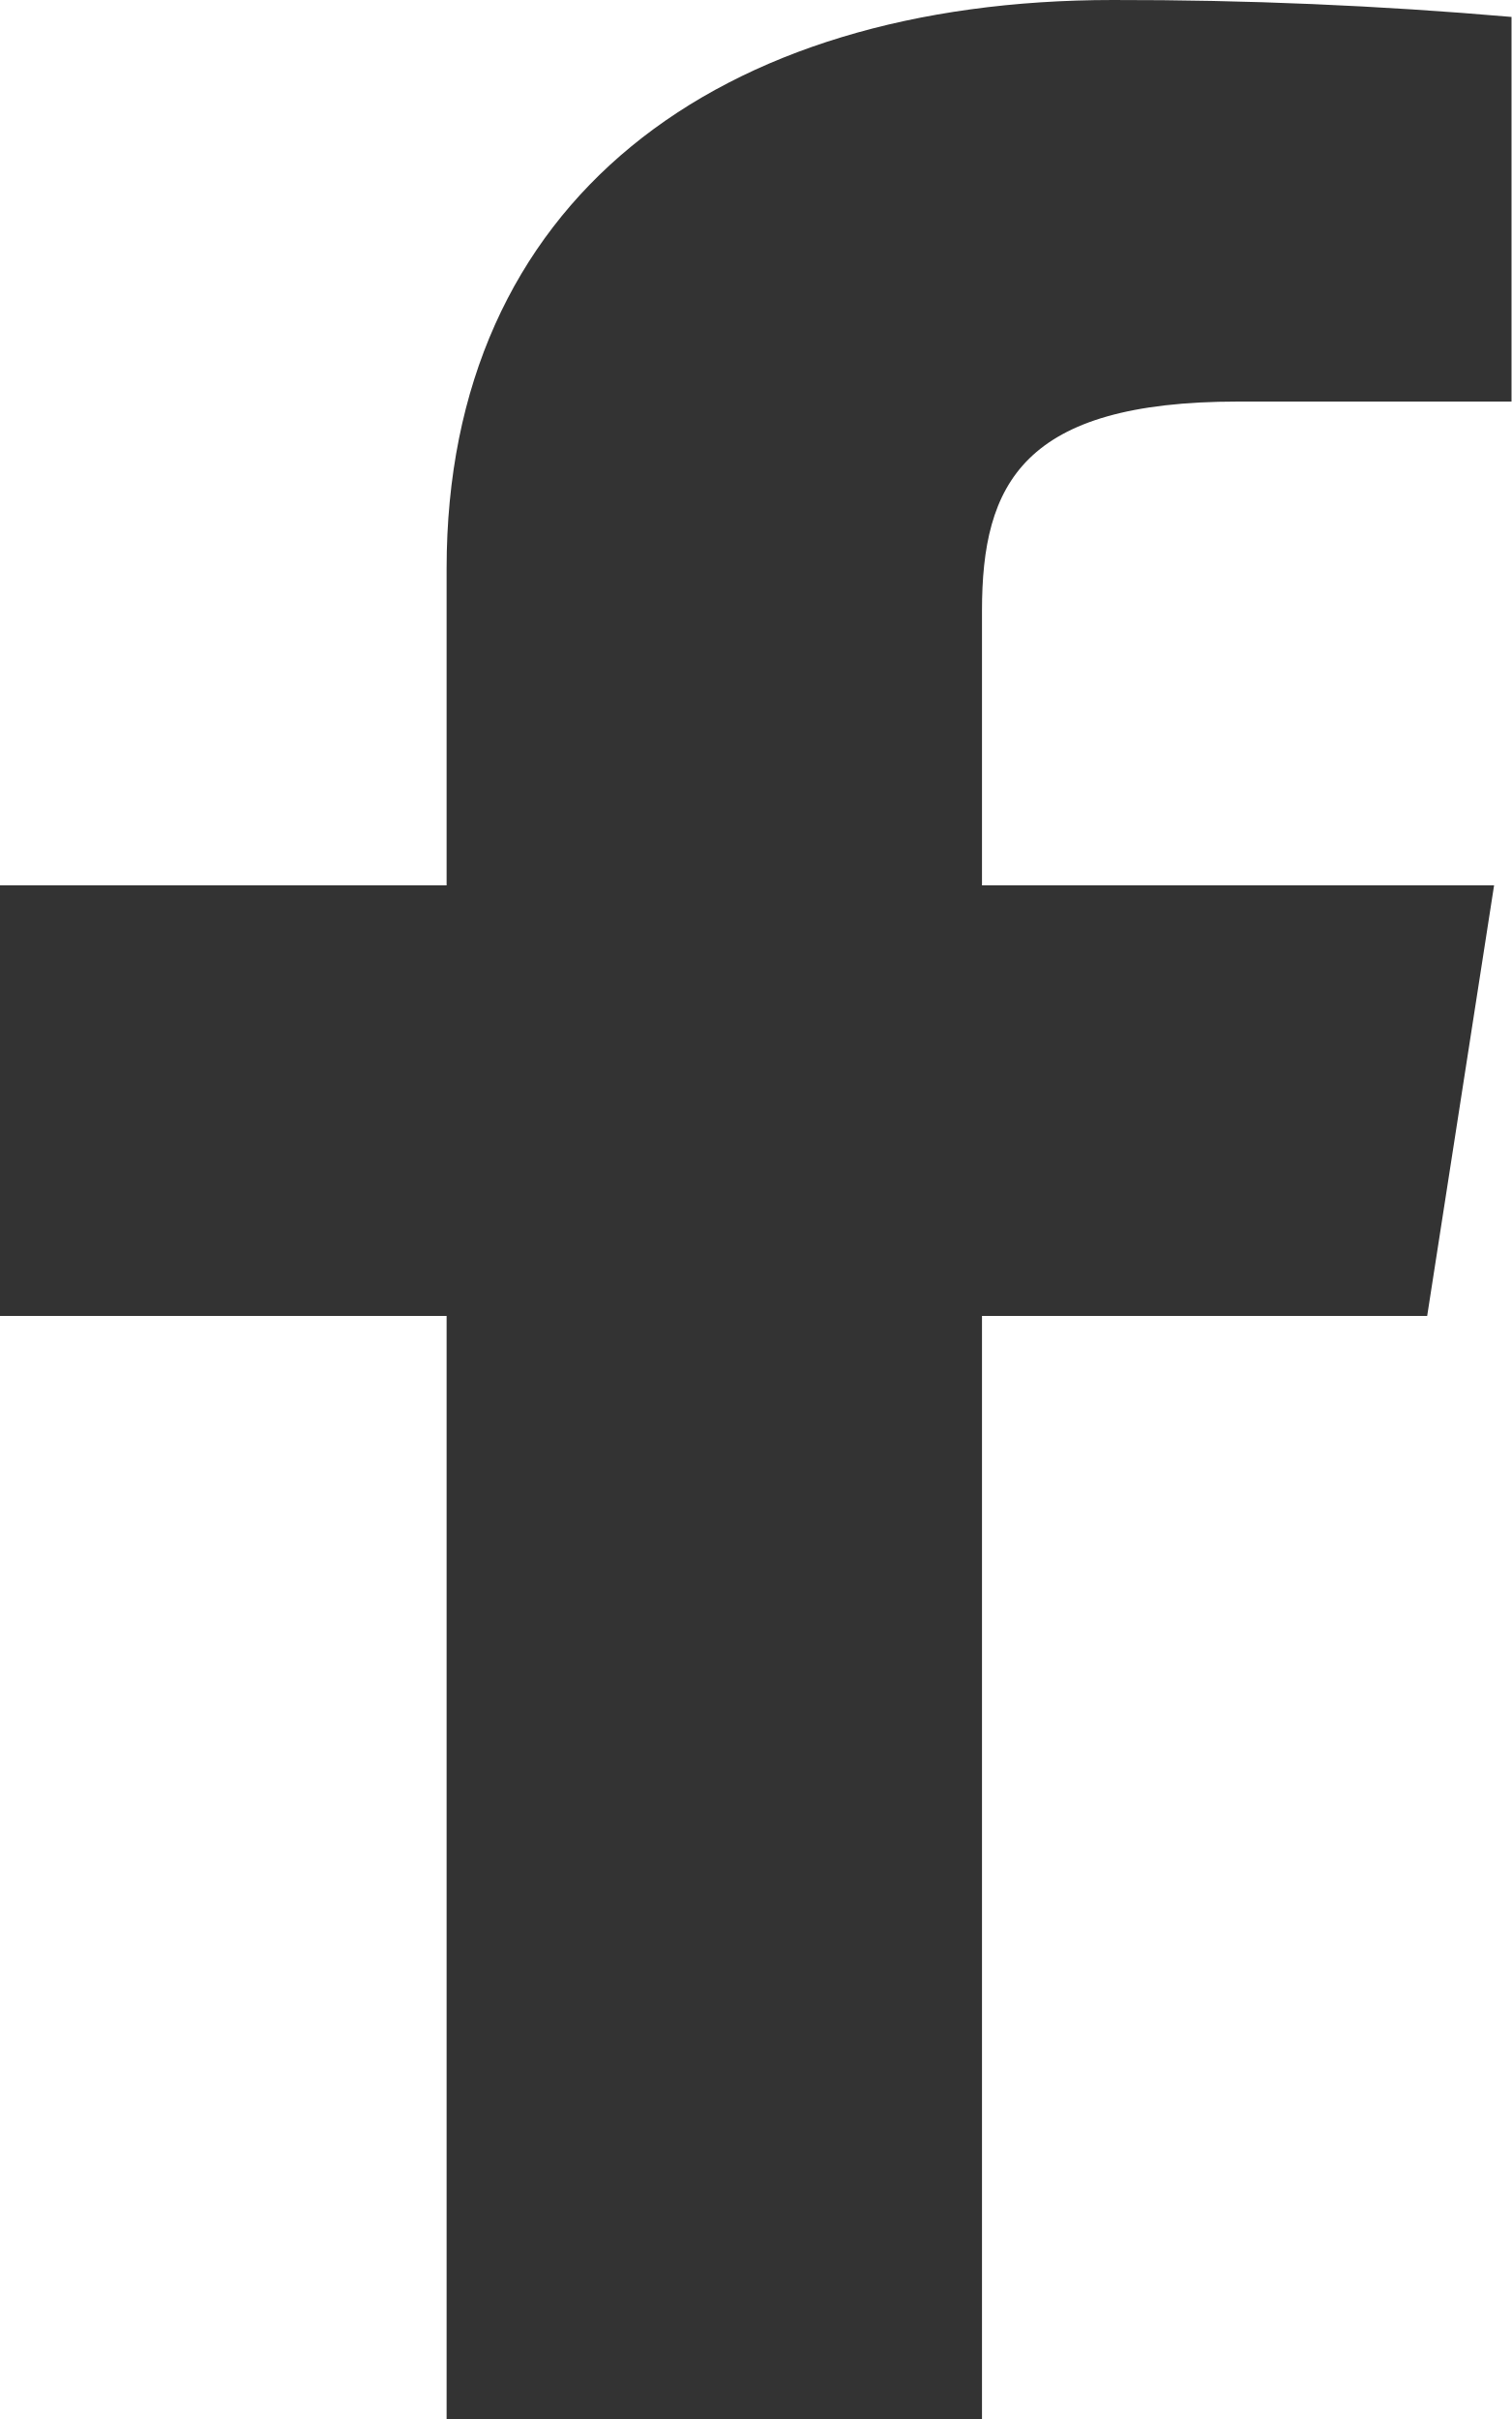
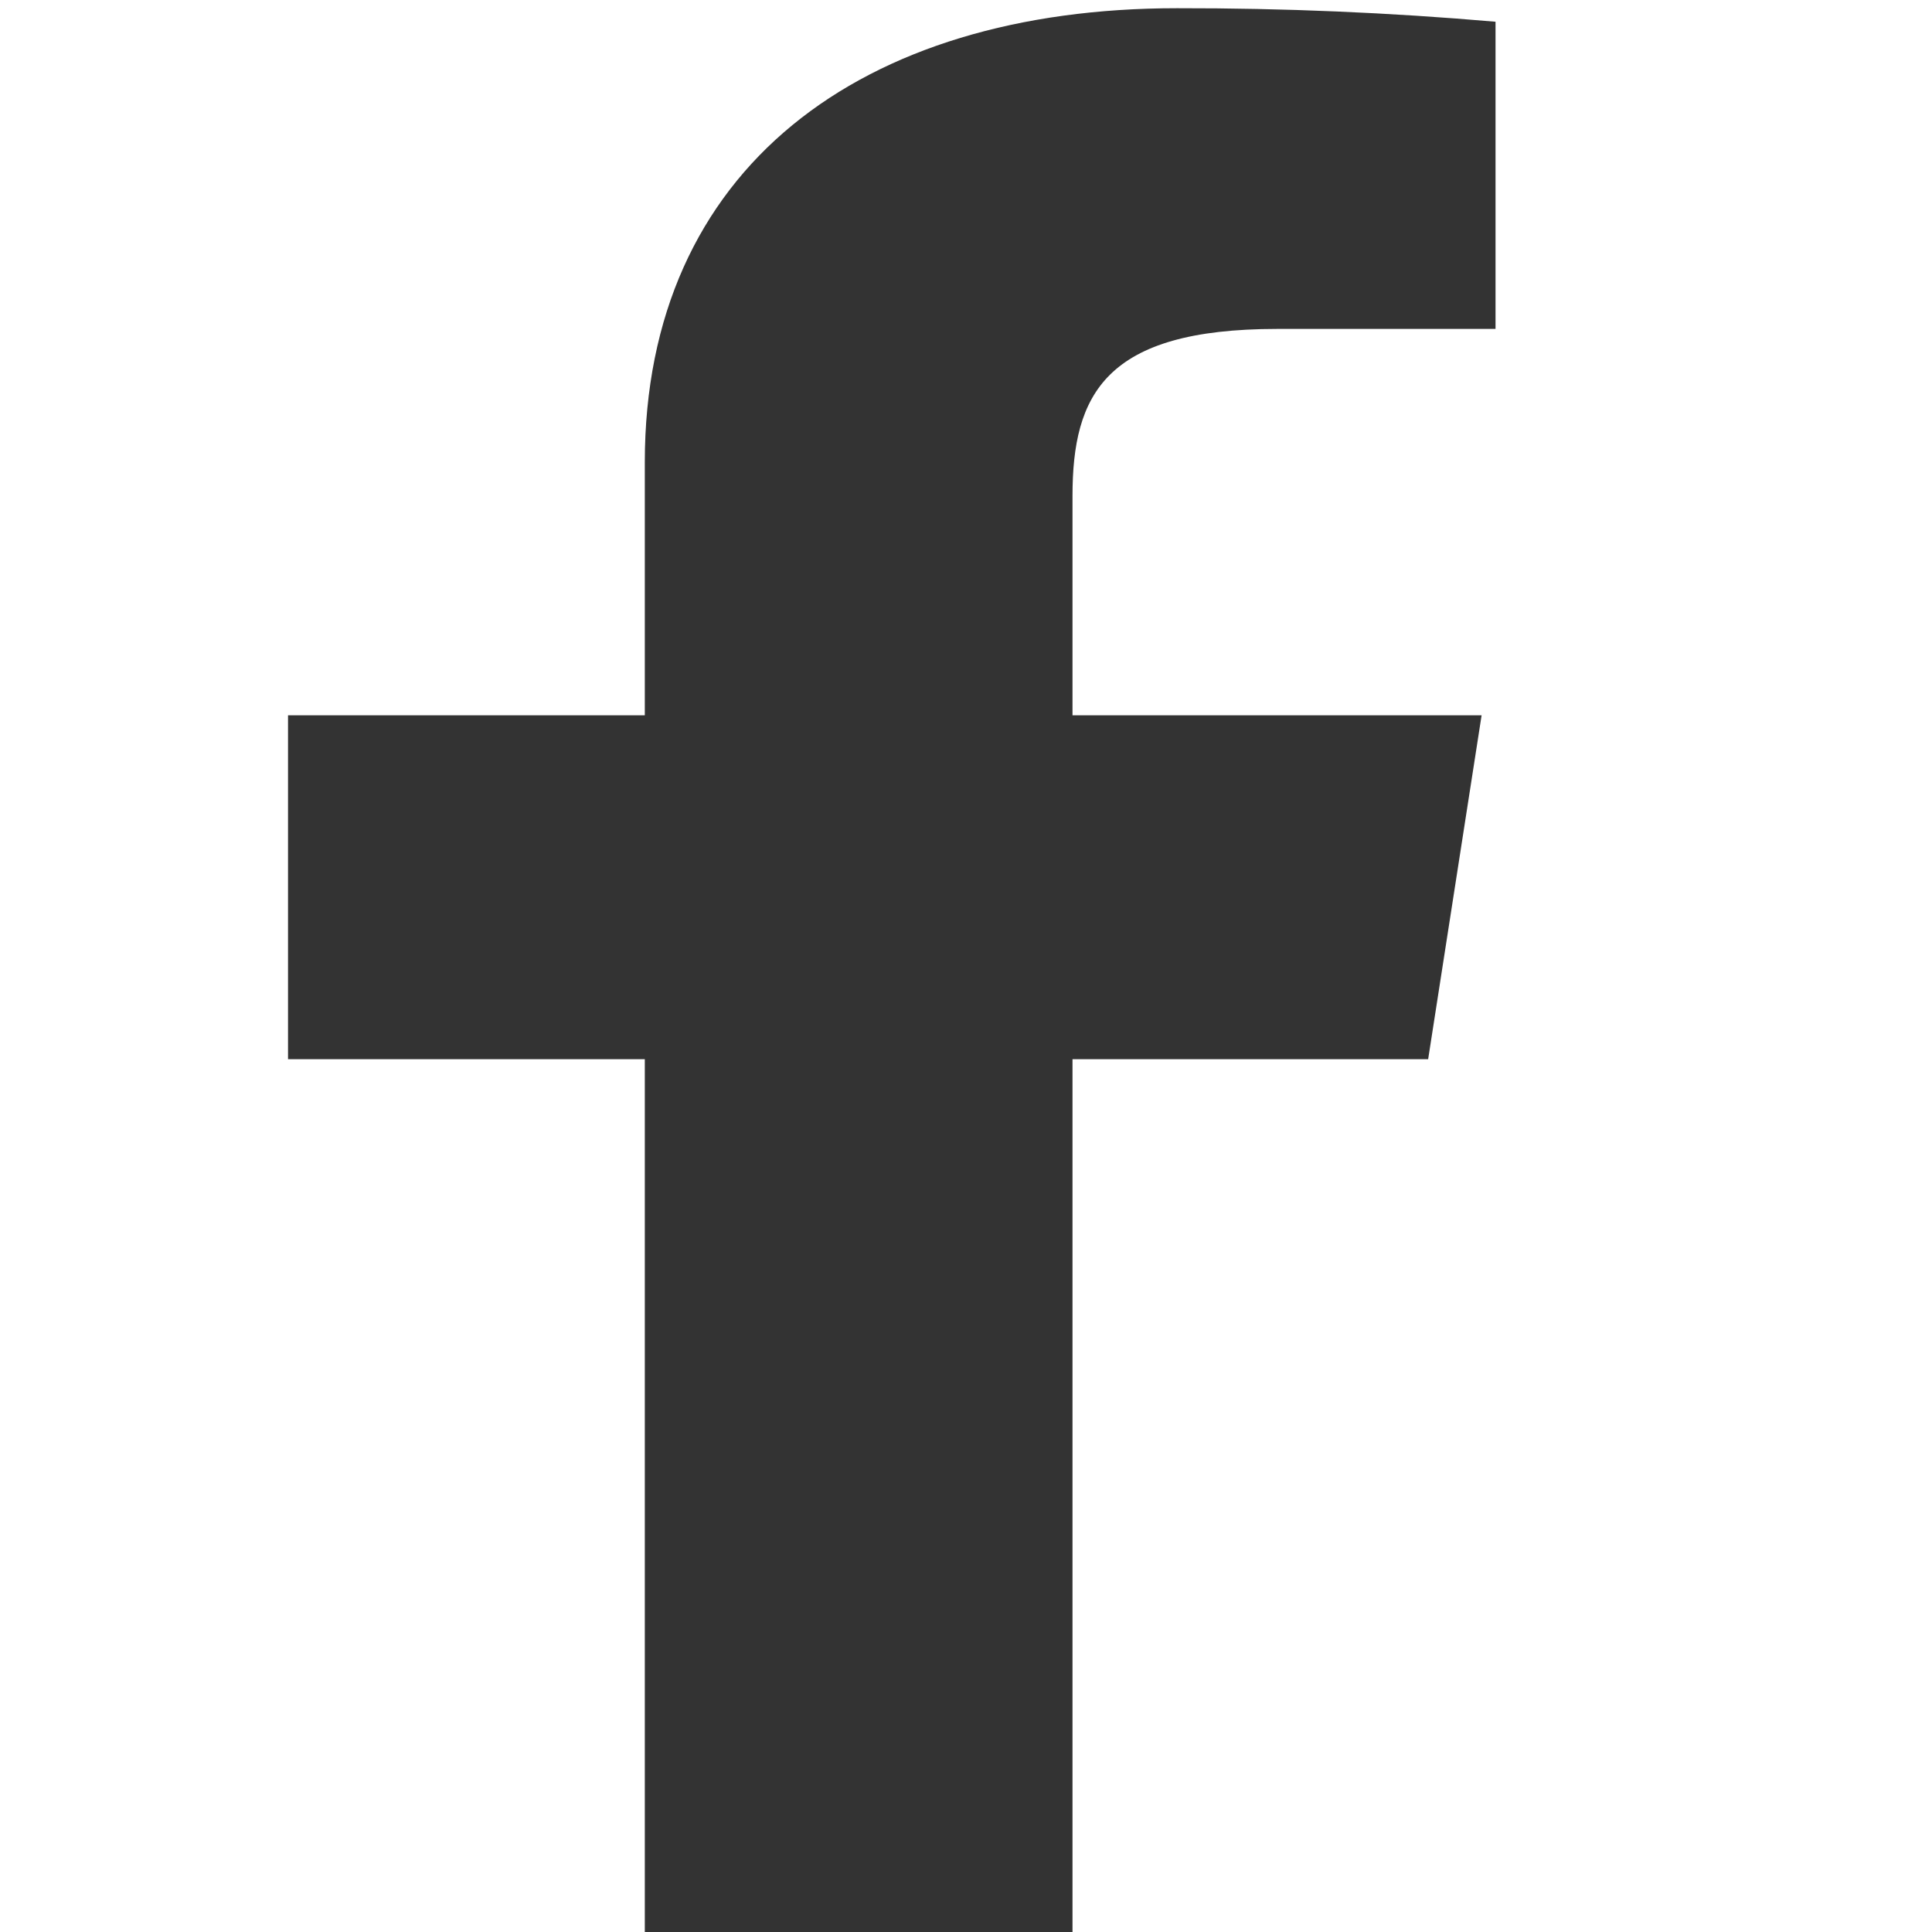
- <svg xmlns="http://www.w3.org/2000/svg" width="15" height="24" viewBox="0 0 15 24" fill="none">
-   <path d="M12.286 3.984H15V0.168C13.686 0.054 12.366 -0.002 11.044 3.58369e-05C7.117 3.58369e-05 4.432 1.992 4.432 5.64V8.784H0V13.056H4.432V24H9.745V13.056H14.163L14.827 8.784H9.745V6.06C9.745 4.8 10.149 3.984 12.286 3.984Z" fill="#333333" />
+ <svg xmlns="http://www.w3.org/2000/svg" width="24" height="24" viewBox="0 0 24 24" fill="none" version="1.1" id="svg135">
+   <defs id="defs139" />
+   <path d="m 15.864,4.086 h 2.714 V 0.27 c -1.314,-0.114 -2.635,-0.17 -3.956,-0.168 -3.927,0 -6.612,1.992 -6.612,5.64 v 3.144 h -4.432 v 4.272 h 4.432 v 10.944 h 5.313 v -10.944 h 4.418 l 0.664,-4.272 h -5.082 v -2.724 c 0,-1.26 0.404,-2.076 2.541,-2.076 z" fill="#333333" id="path133" />
</svg>
